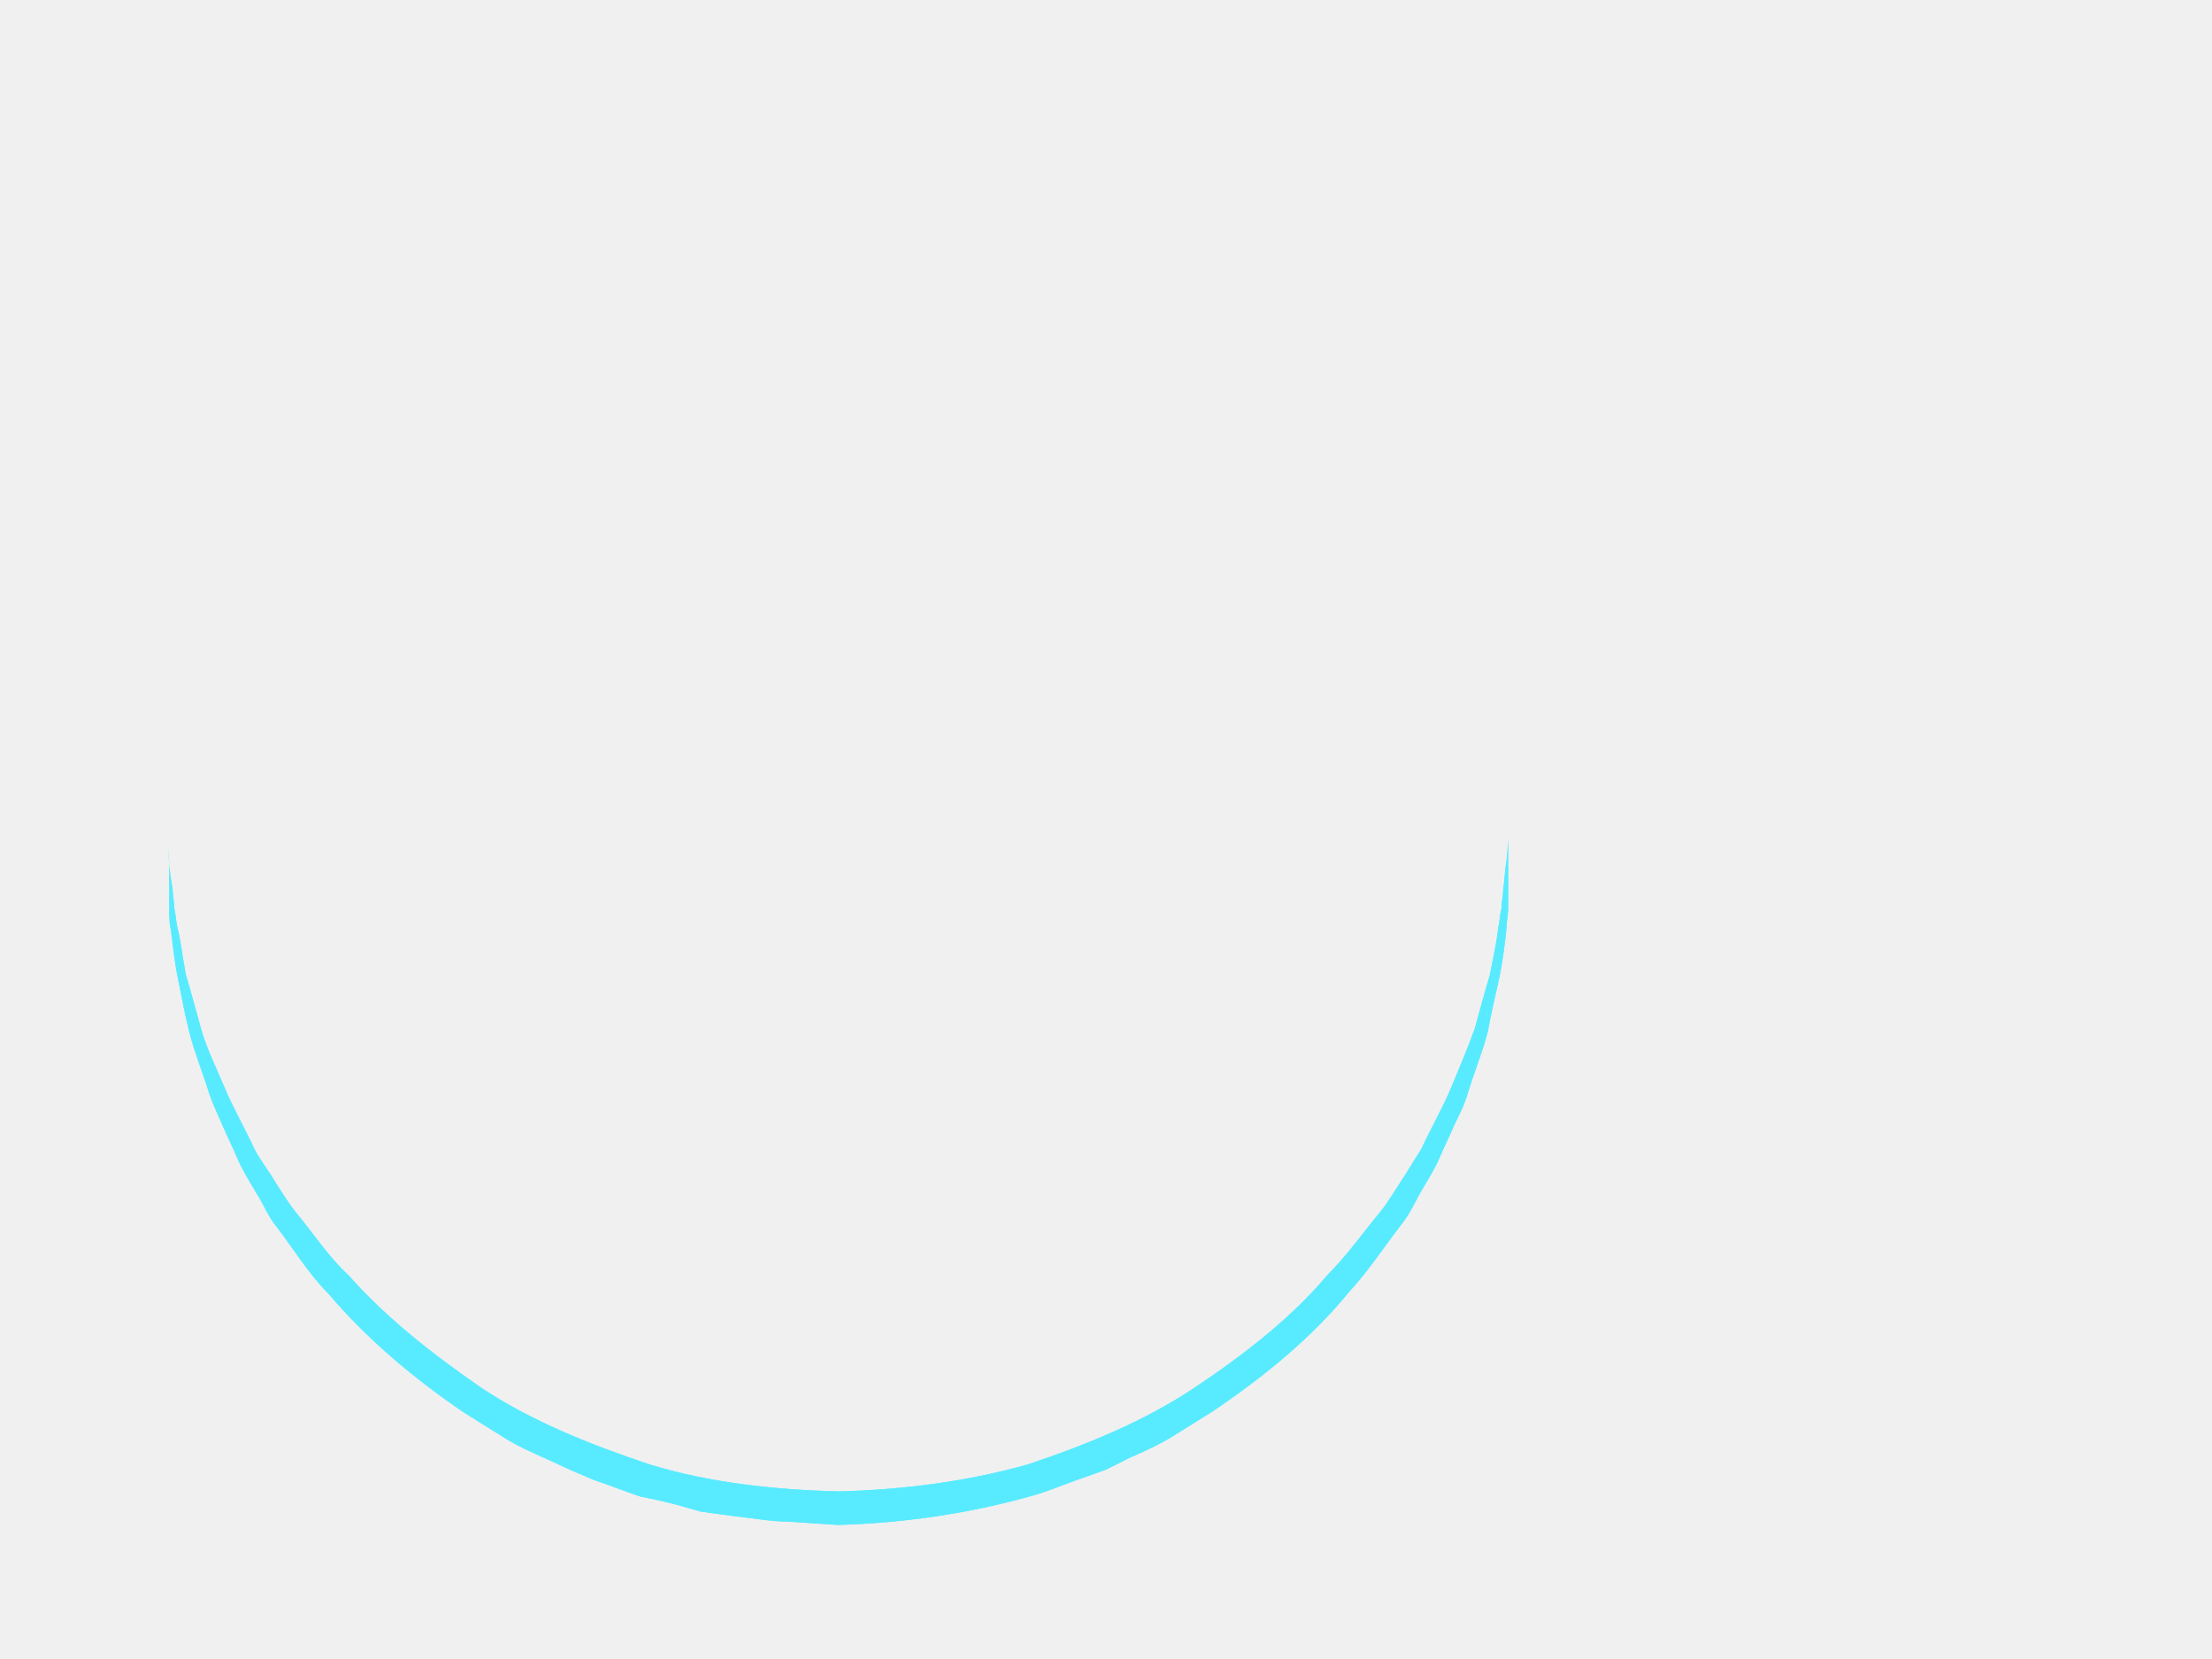
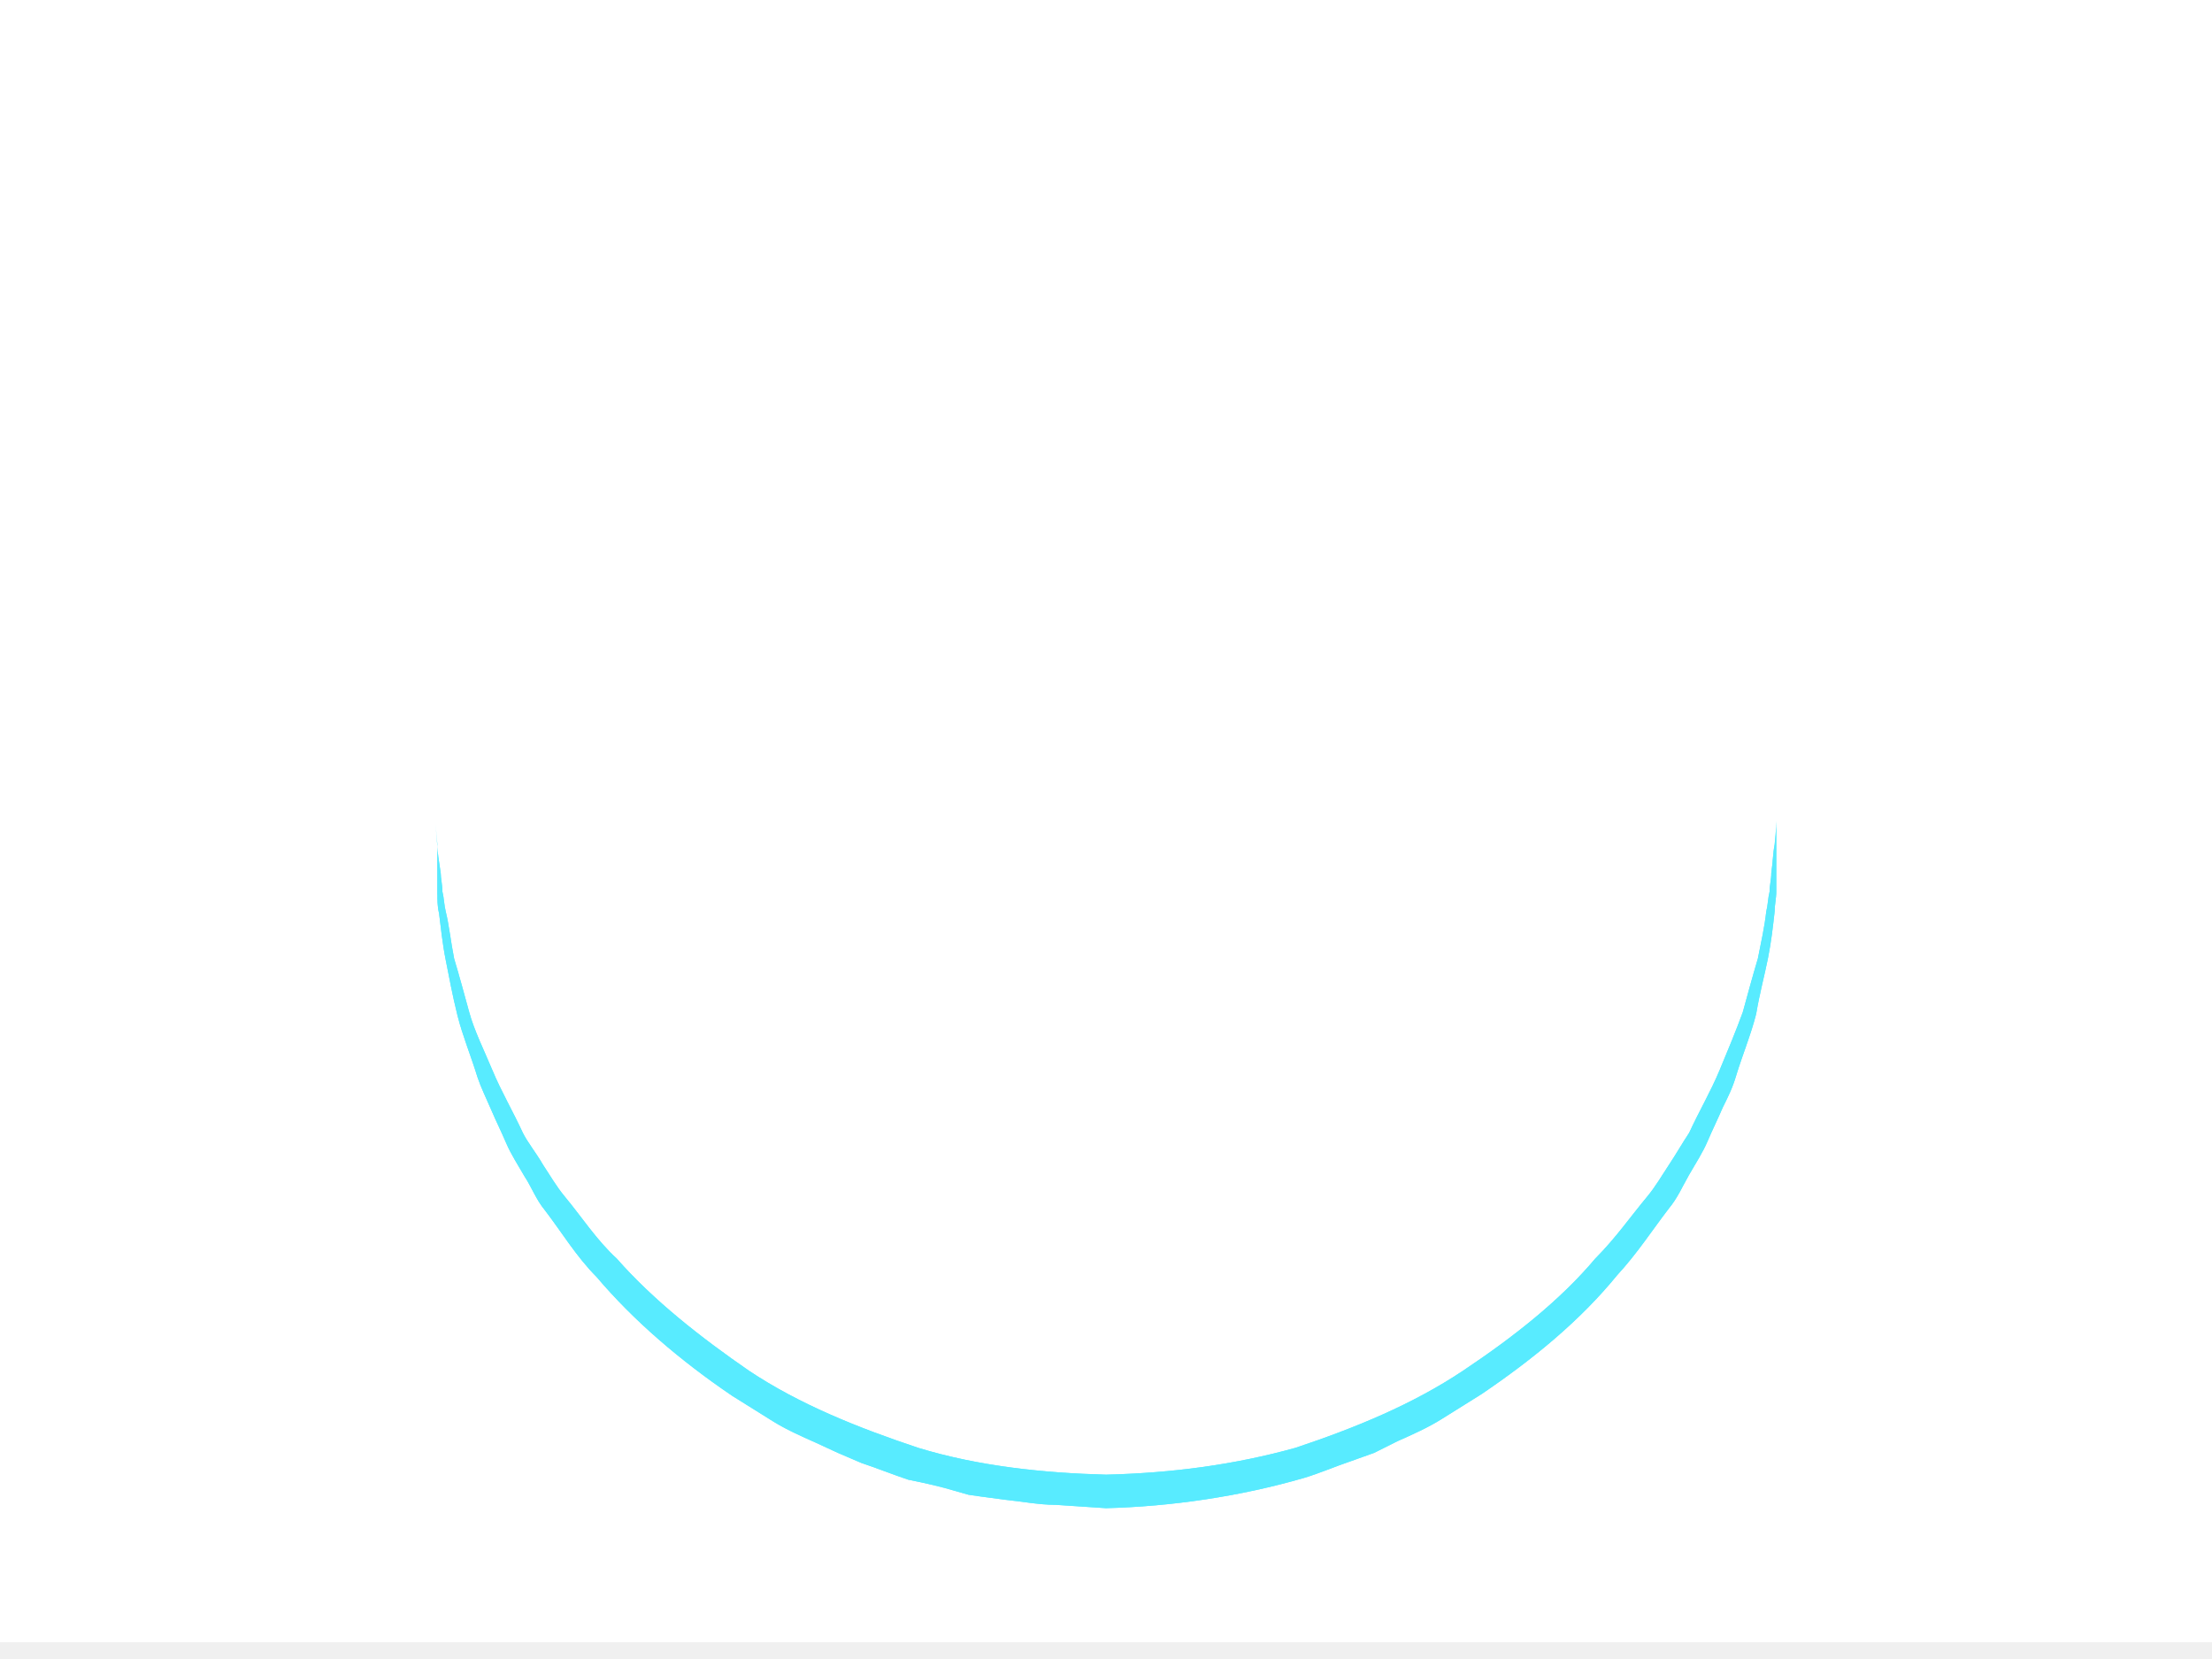
- <svg xmlns="http://www.w3.org/2000/svg" width="132px" height="99px" viewBox="0 0 132 99" preserveAspectRatio="xMidYMid" class="uil-ring">
-   <rect x="0" y="0" width="100" height="100" fill="none" class="bk" />
+ <svg xmlns="http://www.w3.org/2000/svg" width="132px" height="99px" viewBox="-16 1 132 99" preserveAspectRatio="xMidYMid" class="uil-ring">
+   <rect x="-16" y="0" width="132" height="99" fill="white" class="bk" />
  <defs>
    <filter id="uil-ring-shadow" x="-100%" y="-100%" width="300%" height="300%">
      <feOffset result="offOut" in="SourceGraphic" dx="0" dy="0" />
      <feGaussianBlur result="blurOut" in="offOut" stdDeviation="0" />
      <feBlend in="SourceGraphic" in2="blurOut" mode="normal" />
    </filter>
  </defs>
  <path d="M10,50c0,0,0,0.5,0.1,1.4c0,0.5,0.1,1,0.2,1.7c0,0.3,0.1,0.7,0.1,1.1c0.1,0.4,0.1,0.8,0.2,1.2c0.2,0.8,0.3,1.8,0.5,2.8 c0.3,1,0.6,2.1,0.9,3.2c0.3,1.1,0.9,2.3,1.4,3.5c0.5,1.2,1.2,2.4,1.8,3.7c0.3,0.6,0.8,1.2,1.2,1.9c0.4,0.6,0.8,1.3,1.3,1.9 c1,1.2,1.9,2.6,3.1,3.7c2.2,2.5,5,4.7,7.9,6.7c3,2,6.5,3.4,10.1,4.6c3.6,1.1,7.5,1.5,11.2,1.6c4-0.1,7.7-0.6,11.3-1.6 c3.6-1.2,7-2.6,10-4.6c3-2,5.8-4.2,7.9-6.7c1.2-1.2,2.1-2.5,3.1-3.7c0.5-0.6,0.9-1.3,1.3-1.9c0.4-0.6,0.8-1.3,1.2-1.9 c0.6-1.3,1.3-2.5,1.8-3.7c0.5-1.2,1-2.4,1.4-3.5c0.3-1.1,0.6-2.2,0.9-3.2c0.2-1,0.4-1.9,0.5-2.8c0.1-0.4,0.1-0.8,0.2-1.2 c0-0.4,0.1-0.7,0.1-1.1c0.1-0.7,0.1-1.2,0.2-1.7C90,50.5,90,50,90,50s0,0.5,0,1.4c0,0.5,0,1,0,1.7c0,0.3,0,0.7,0,1.1 c0,0.4-0.1,0.8-0.1,1.2c-0.1,0.9-0.2,1.8-0.4,2.8c-0.2,1-0.5,2.1-0.7,3.3c-0.3,1.2-0.8,2.4-1.2,3.7c-0.2,0.7-0.5,1.3-0.8,1.9 c-0.3,0.7-0.6,1.3-0.9,2c-0.3,0.7-0.7,1.3-1.1,2c-0.4,0.7-0.7,1.4-1.2,2c-1,1.3-1.9,2.7-3.1,4c-2.2,2.7-5,5-8.1,7.1 c-0.8,0.5-1.6,1-2.4,1.5c-0.8,0.5-1.7,0.9-2.6,1.3L66,87.7l-1.4,0.5c-0.9,0.3-1.8,0.7-2.8,1c-3.8,1.1-7.9,1.7-11.8,1.8L47,90.8 c-1,0-2-0.2-3-0.3l-1.5-0.2l-0.7-0.1L41.1,90c-1-0.3-1.9-0.5-2.9-0.7c-0.9-0.3-1.9-0.7-2.8-1L34,87.7l-1.3-0.6 c-0.9-0.4-1.8-0.8-2.6-1.3c-0.8-0.5-1.6-1-2.4-1.5c-3.1-2.1-5.9-4.5-8.1-7.1c-1.2-1.2-2.1-2.7-3.1-4c-0.5-0.6-0.8-1.4-1.2-2 c-0.4-0.7-0.8-1.3-1.1-2c-0.3-0.7-0.6-1.3-0.9-2c-0.3-0.7-0.6-1.3-0.8-1.9c-0.4-1.3-0.9-2.5-1.2-3.7c-0.3-1.2-0.5-2.3-0.7-3.3 c-0.2-1-0.3-2-0.4-2.8c-0.1-0.4-0.1-0.8-0.1-1.2c0-0.4,0-0.7,0-1.1c0-0.7,0-1.2,0-1.7C10,50.5,10,50,10,50z" fill="#59ebff" filter="url(#uil-ring-shadow)">
    <animateTransform attributeName="transform" type="rotate" from="0 50 50" to="360 50 50" repeatCount="indefinite" dur="1s" />
  </path>
</svg>
